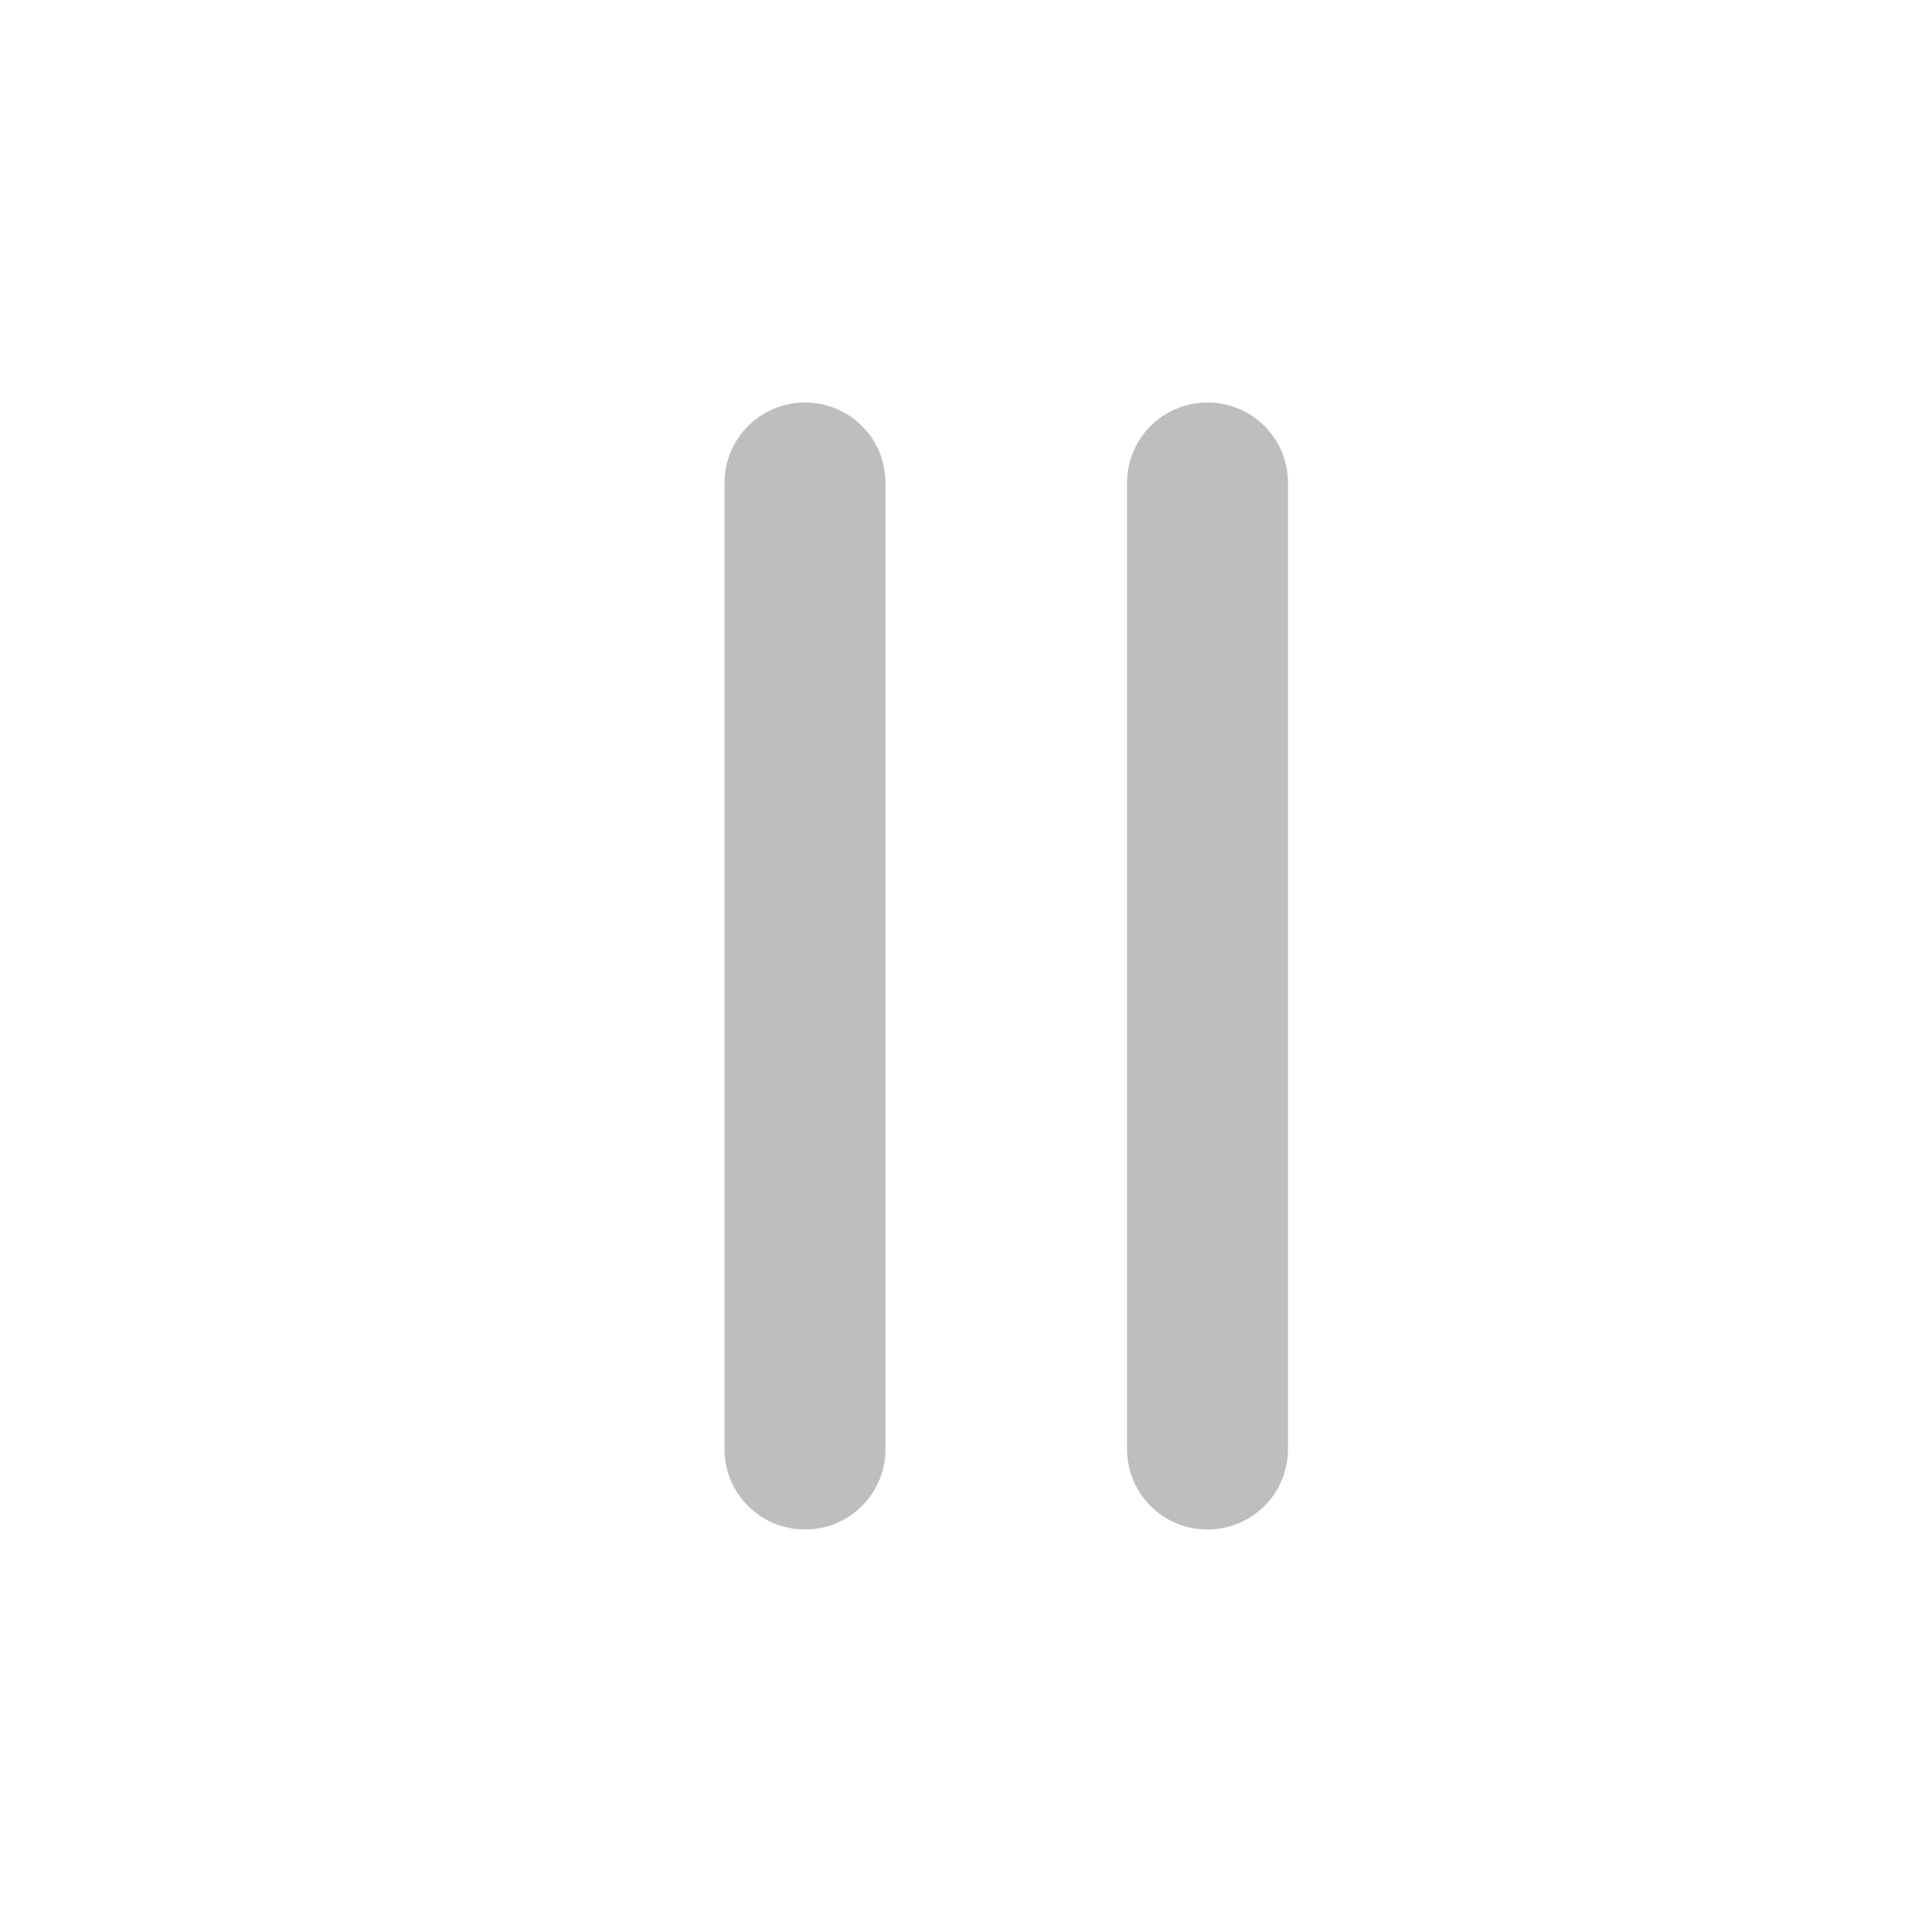
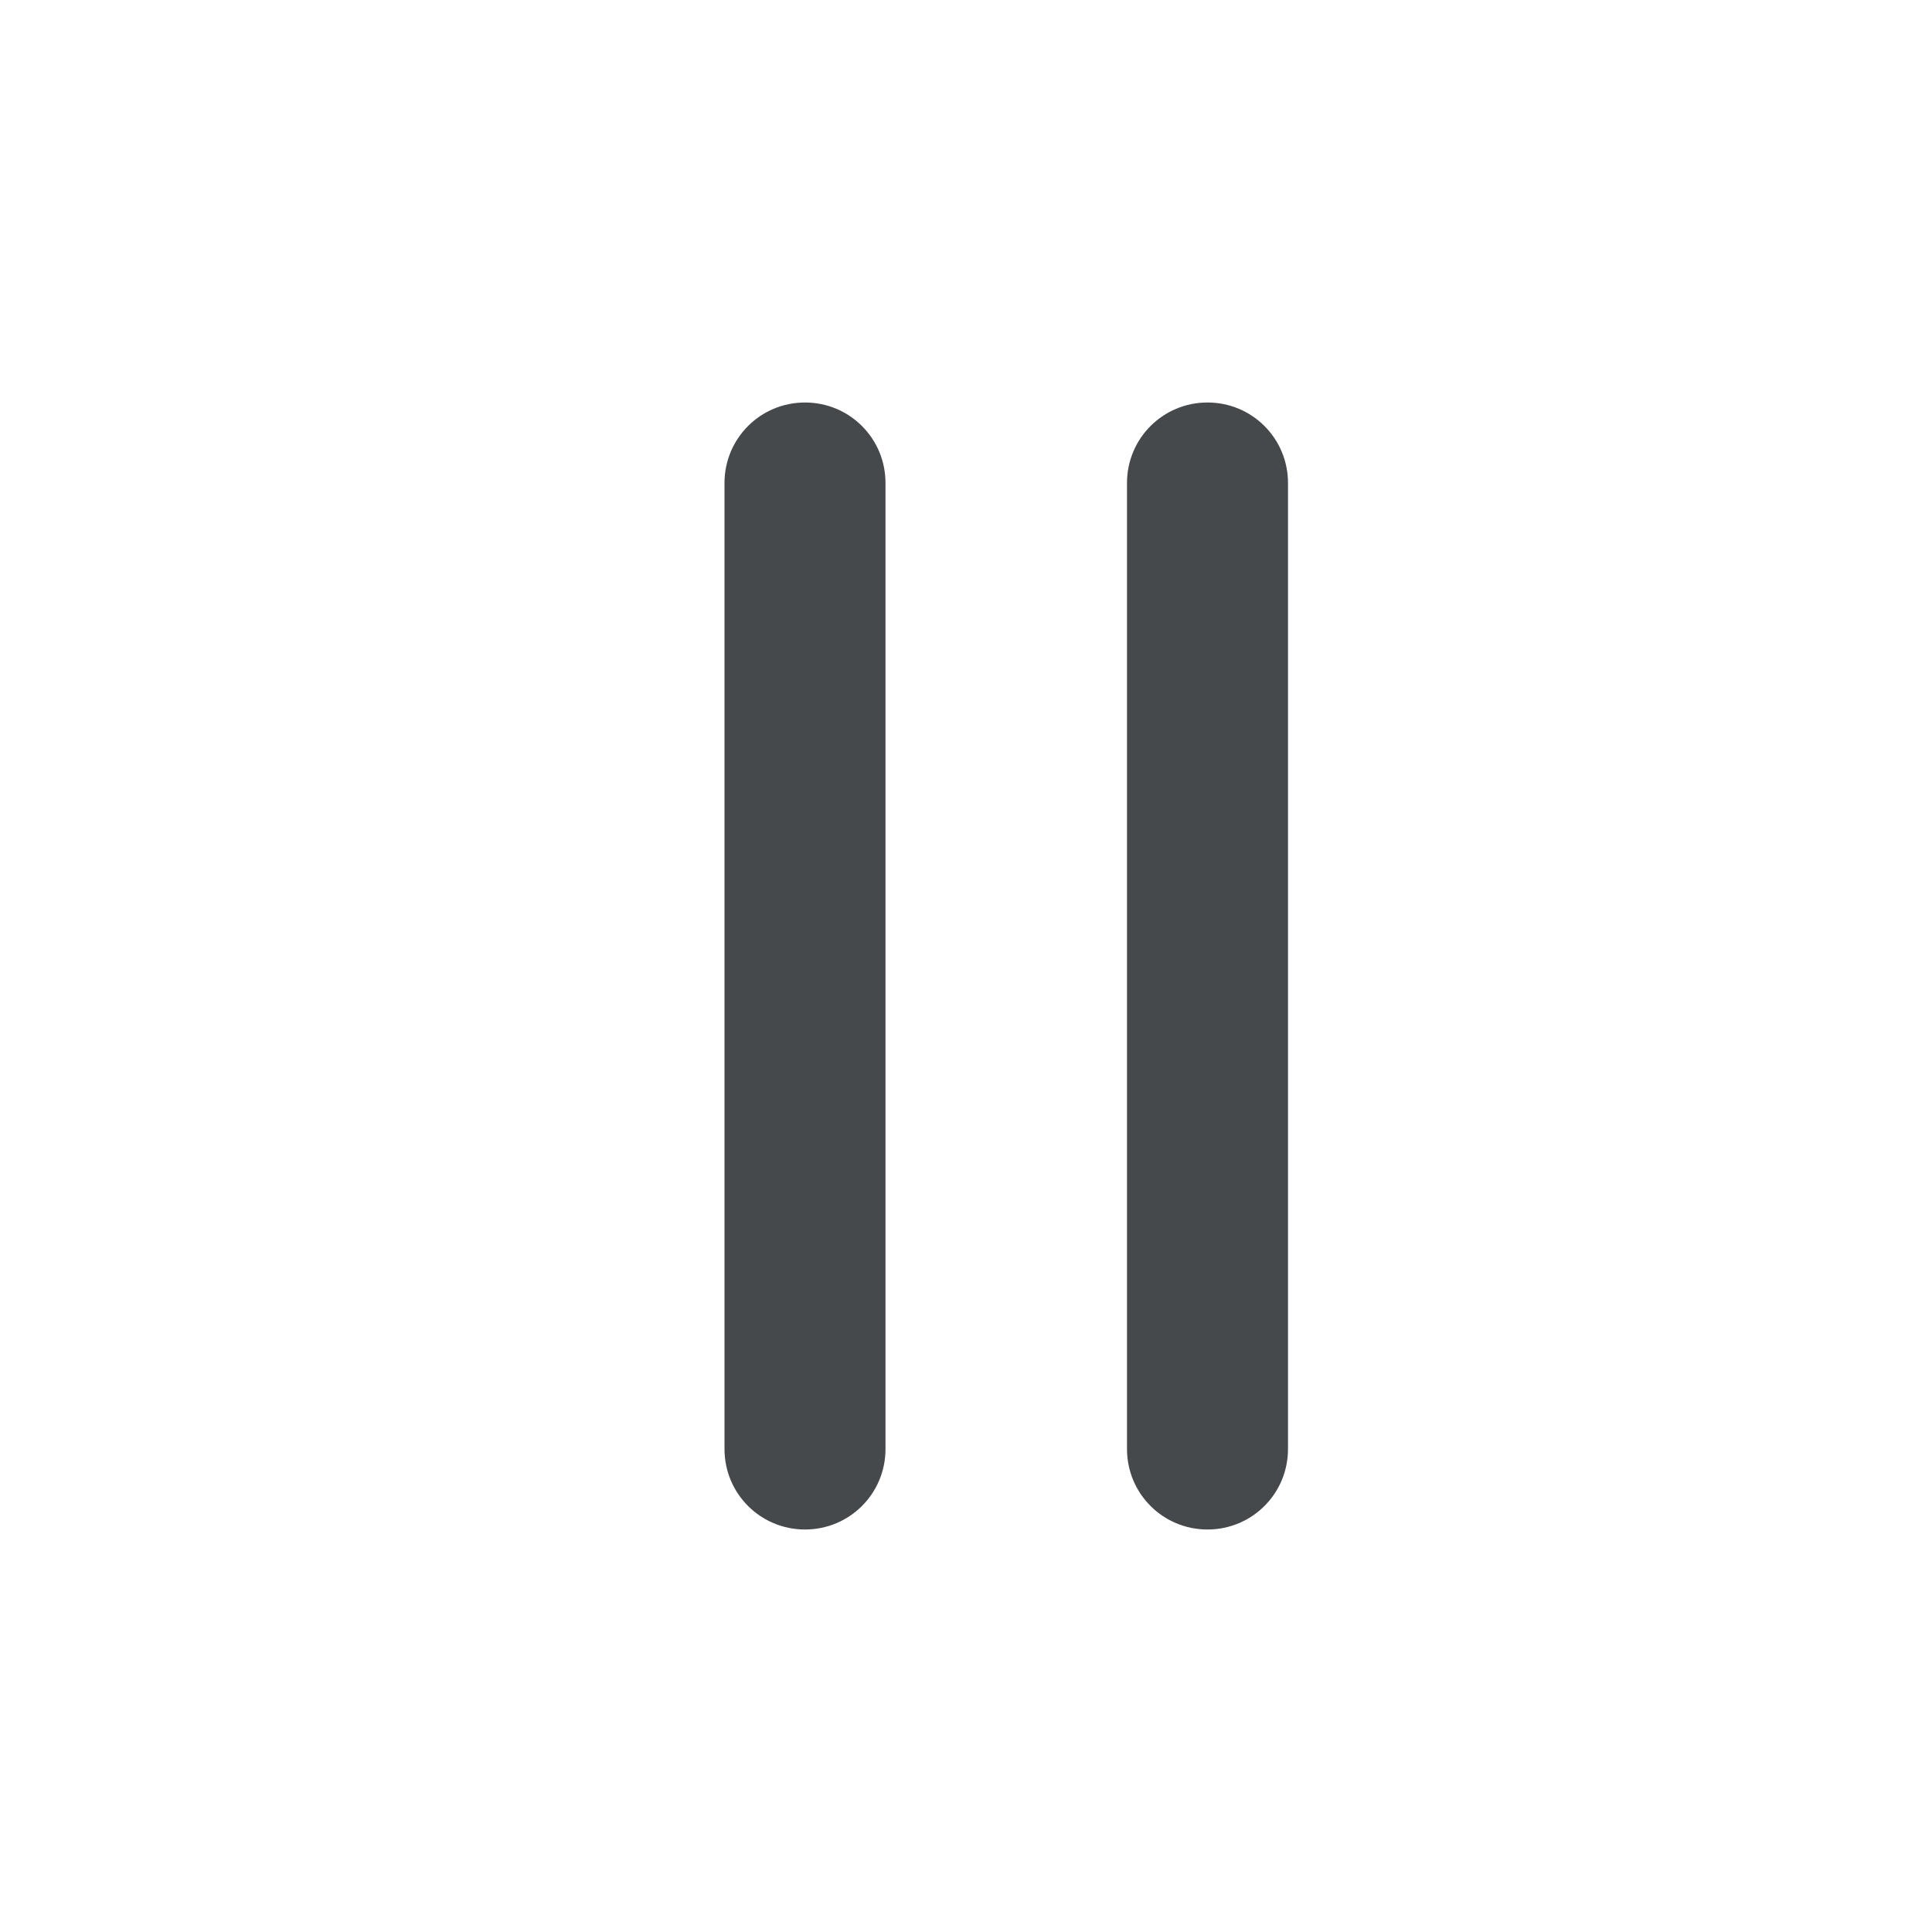
- <svg xmlns="http://www.w3.org/2000/svg" width="24" height="24" version="1.1">
-   <path d="m10 5c-0.554 0-1 0.446-1 1v12c0 0.554 0.446 1 1 1s1-0.446 1-1v-12c0-0.554-0.446-1-1-1zm5 0c-0.554 0-1 0.446-1 1v12c0 0.554 0.446 1 1 1s1-0.446 1-1v-12c0-0.554-0.446-1-1-1z" fill="#bebebe" style="paint-order:normal" />
+ <svg xmlns="http://www.w3.org/2000/svg" id="g" width="24" height="24" version="1.1">
+   <defs>
+     <style id="current-color-scheme" type="text/css">.ColorScheme-Text {color:#090d11;}.ColorScheme-Background{color:#ffffff;}</style>
+   </defs>
+   <path id="f" d="m10 5c-0.554 0-1 0.446-1 1v12c0 0.554 0.446 1 1 1s1-0.446 1-1v-12c0-0.554-0.446-1-1-1zm5 0c-0.554 0-1 0.446-1 1v12c0 0.554 0.446 1 1 1s1-0.446 1-1v-12c0-0.554-0.446-1-1-1z" style="fill-opacity:.75;fill:currentColor" class="ColorScheme-Text" />
</svg>
